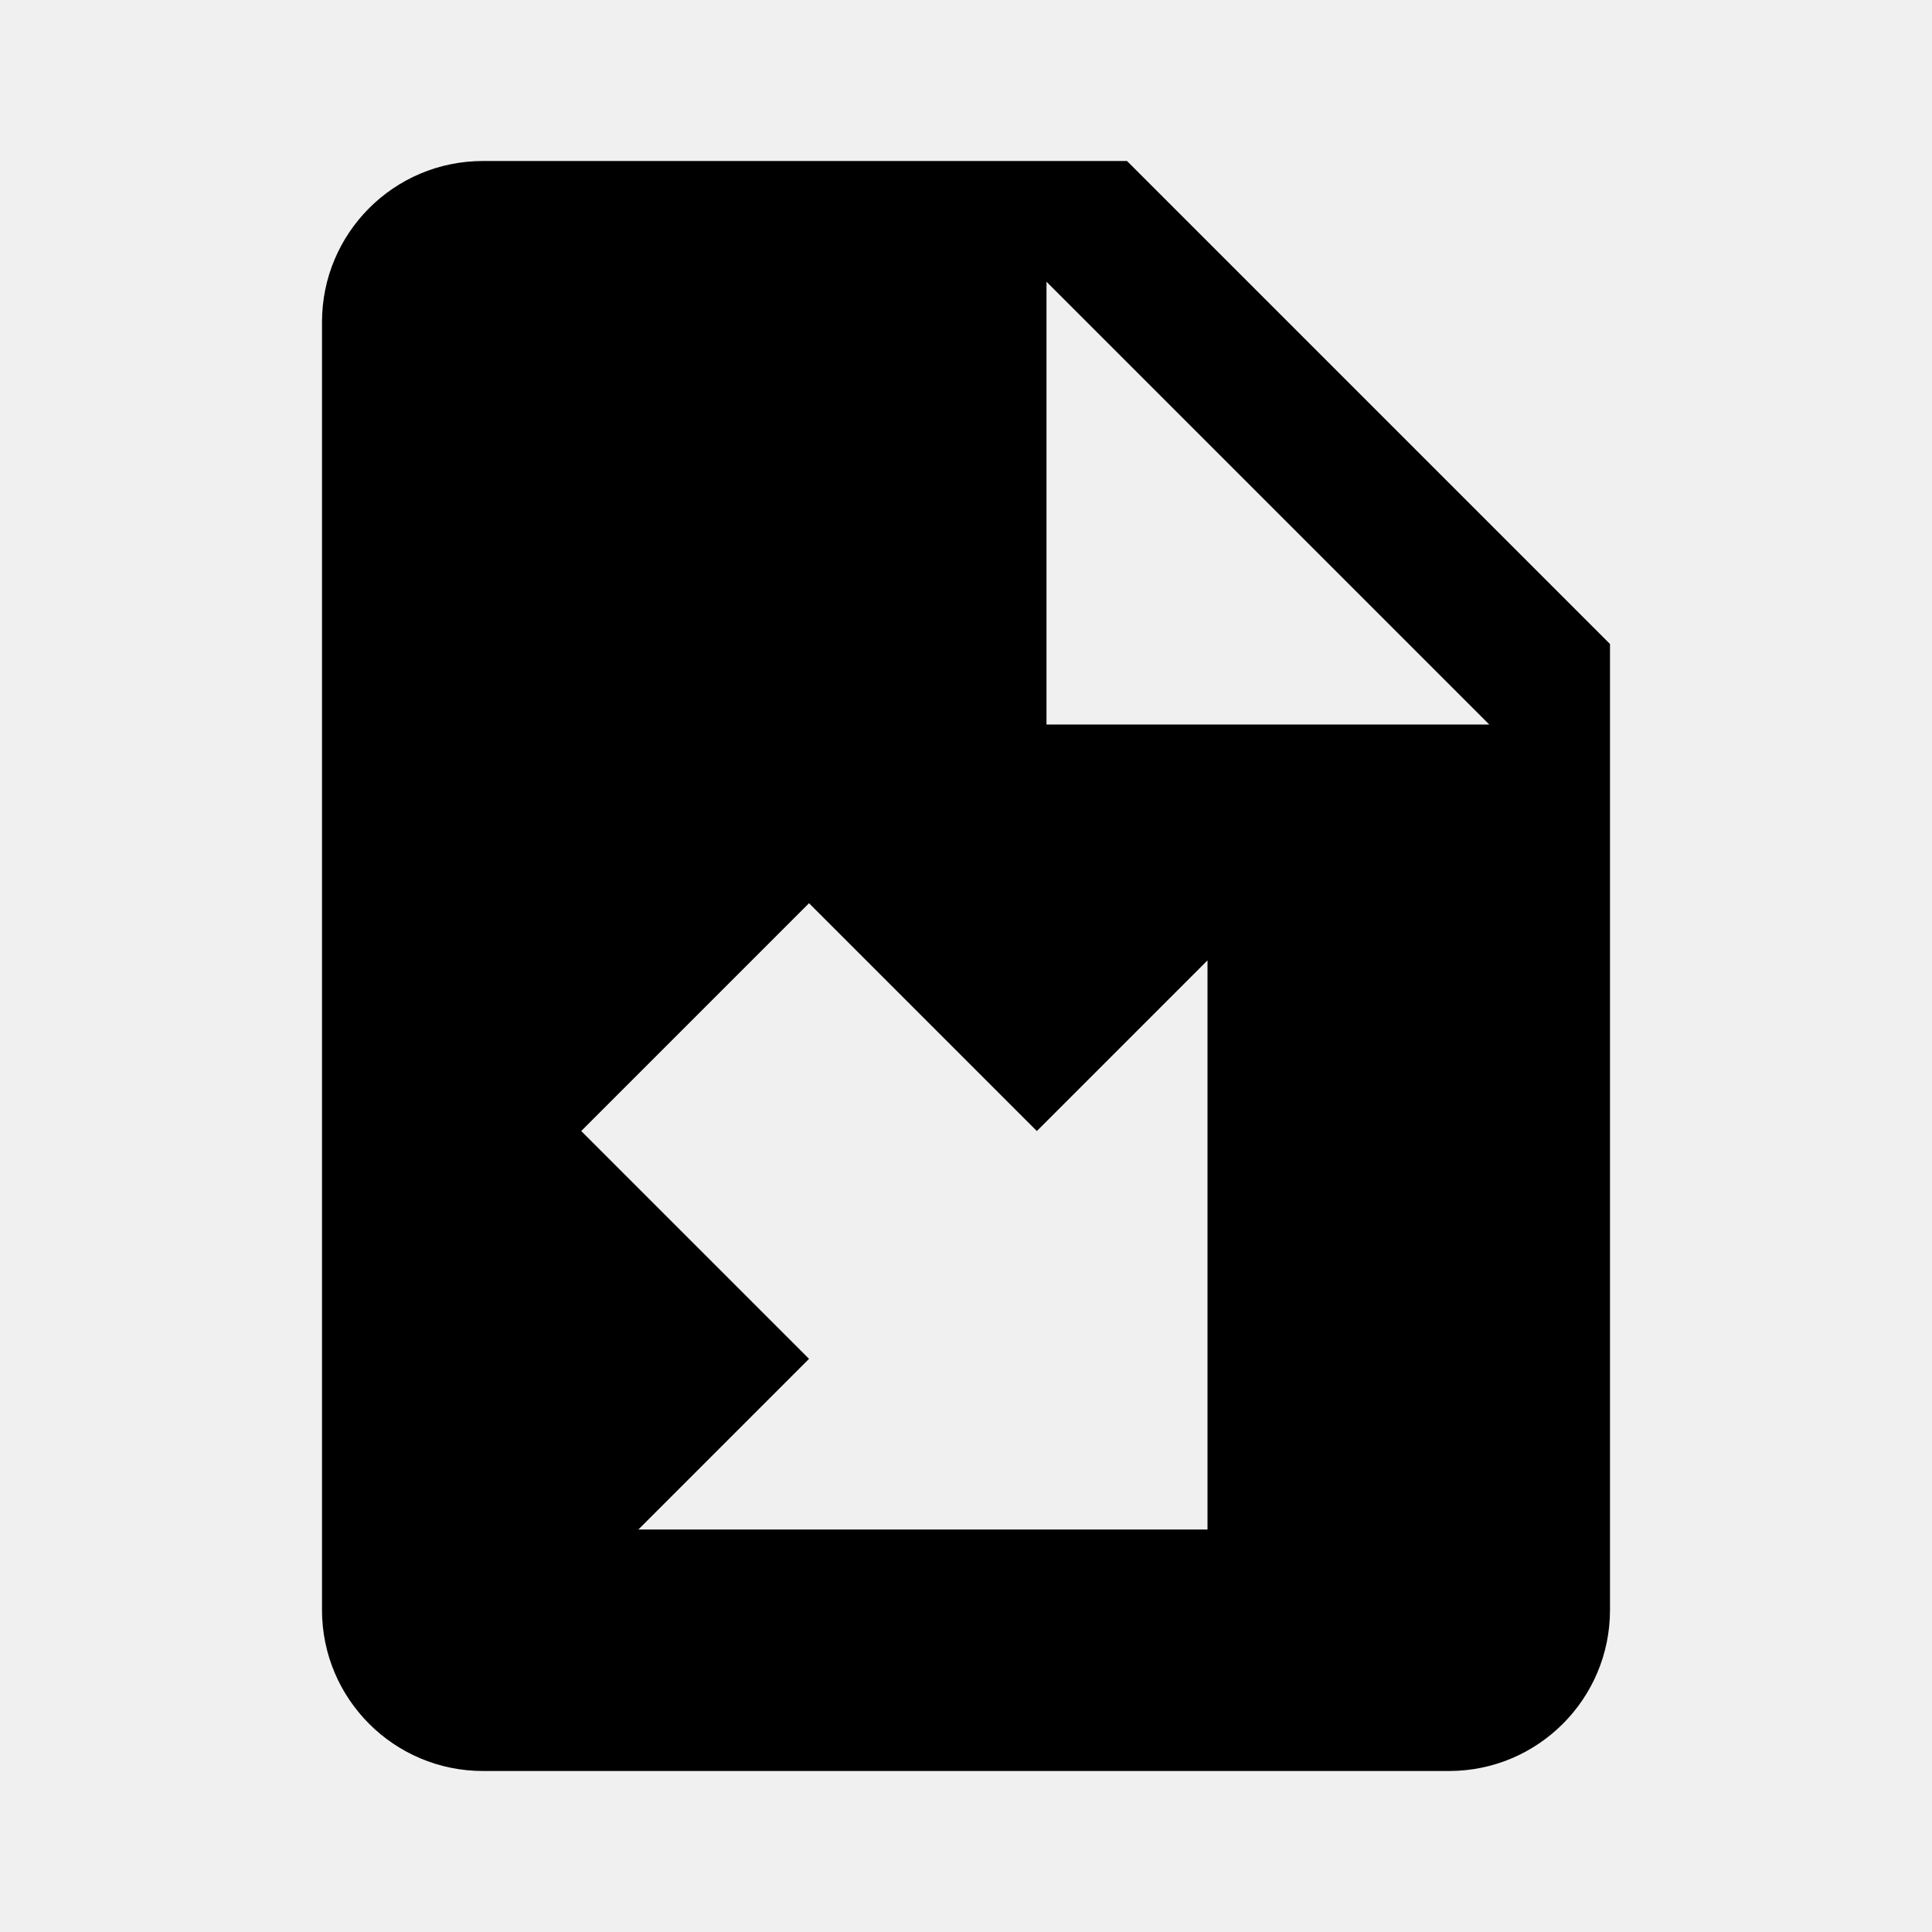
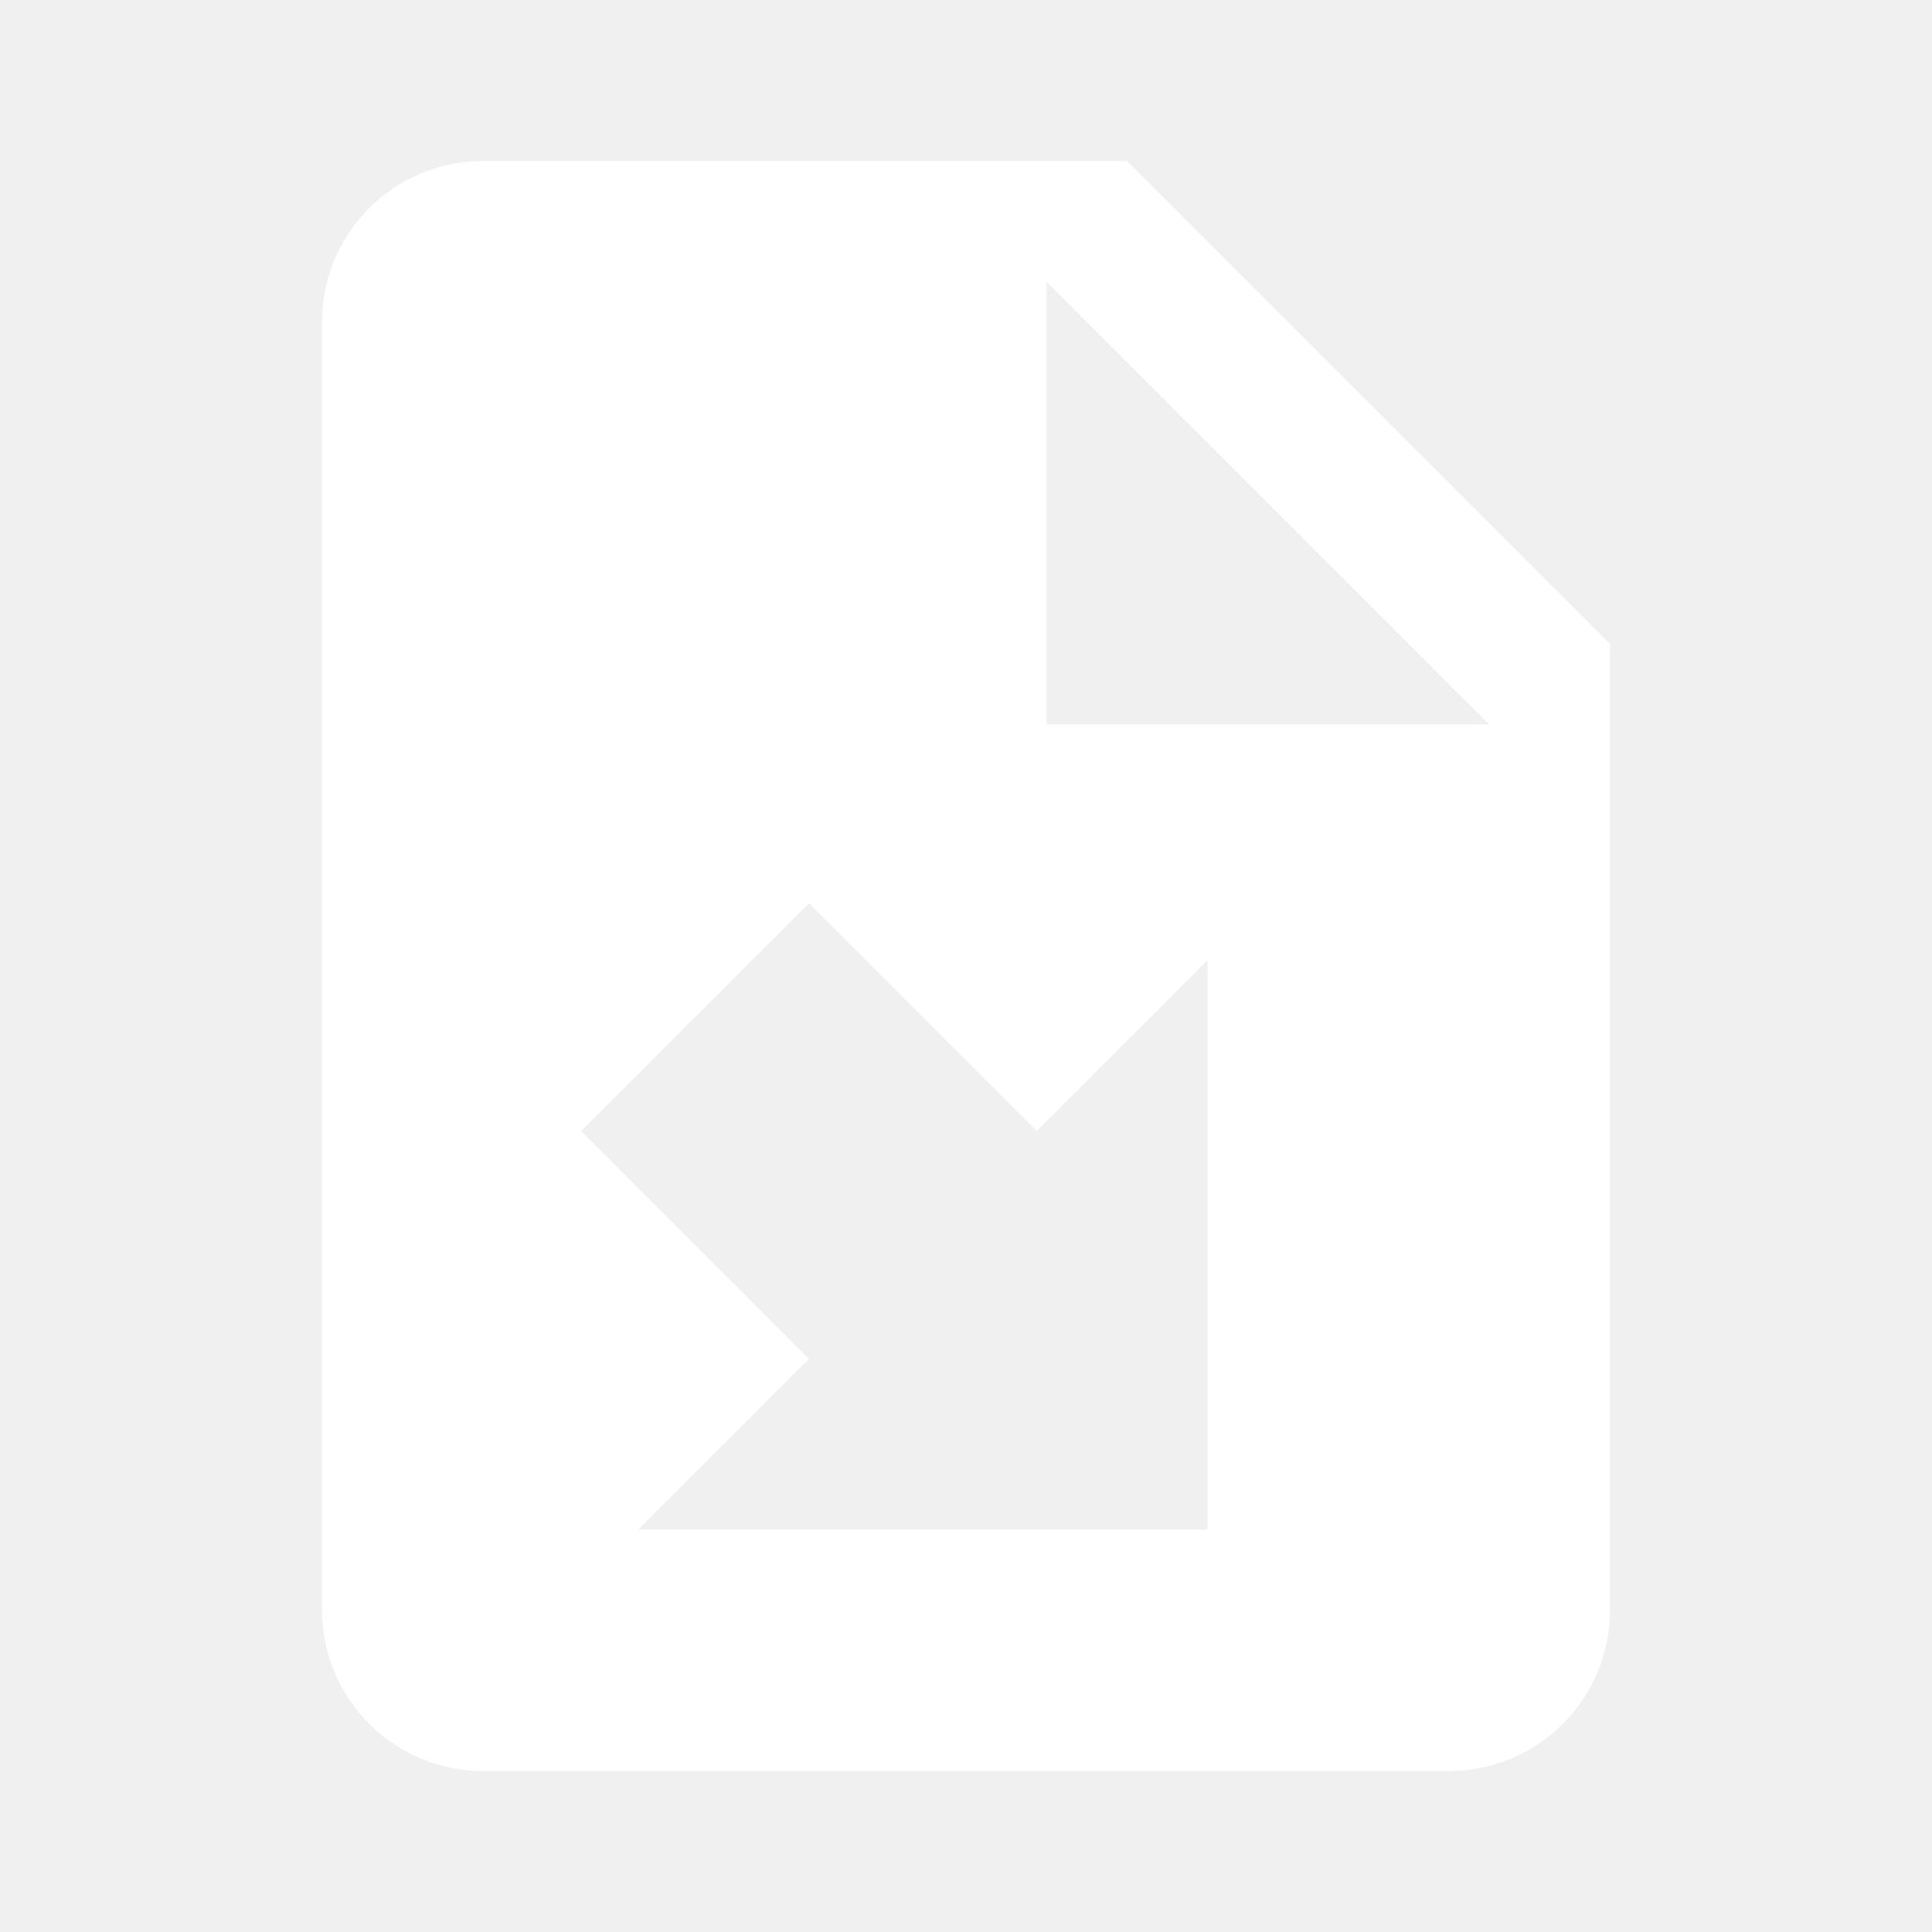
- <svg xmlns="http://www.w3.org/2000/svg" viewBox="0 0 24 24">
+ <svg xmlns="http://www.w3.org/2000/svg" fill="white" viewBox="0 0 24 24">
  <path d="M6,2C4.89,2 4,2.9 4,4V20A2,2 0 0,0 6,22H18A2,2 0 0,0 20,20V8L14,2M13,3.5L18.5,9H13M10.05,11.22L12.88,14.05L15,11.93V19H7.93L10.05,16.88L7.22,14.05" />
</svg>
